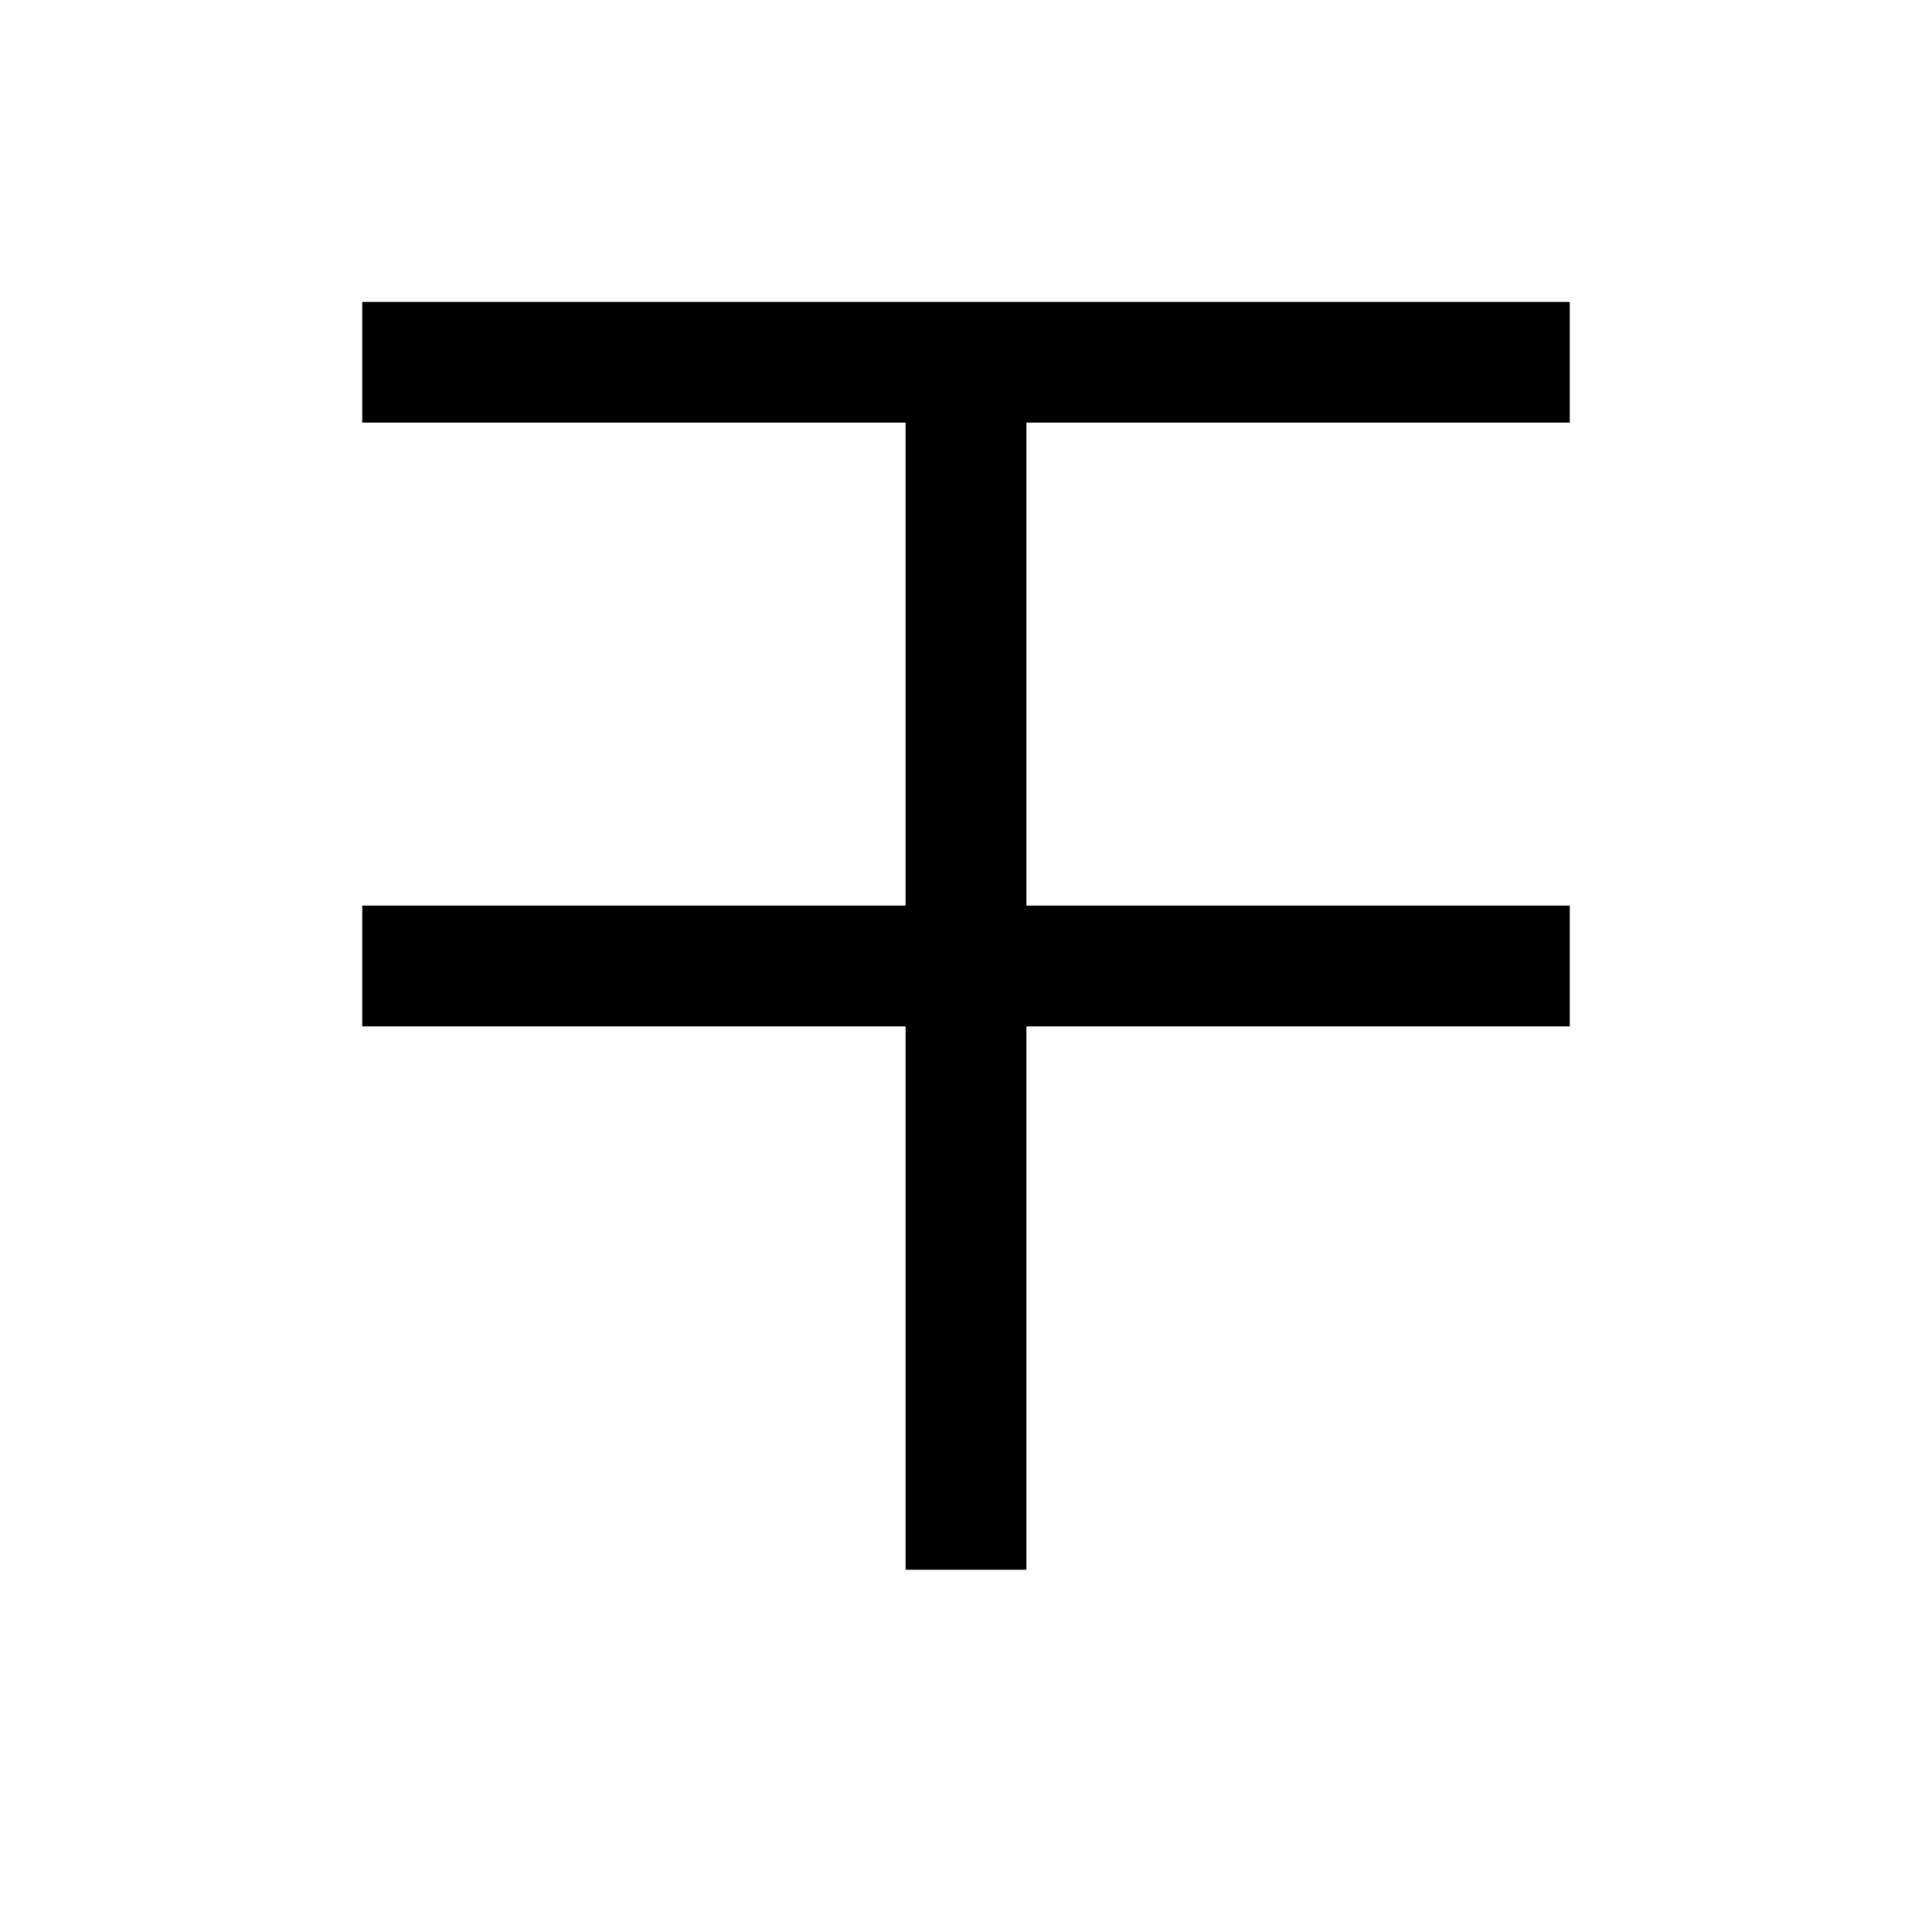
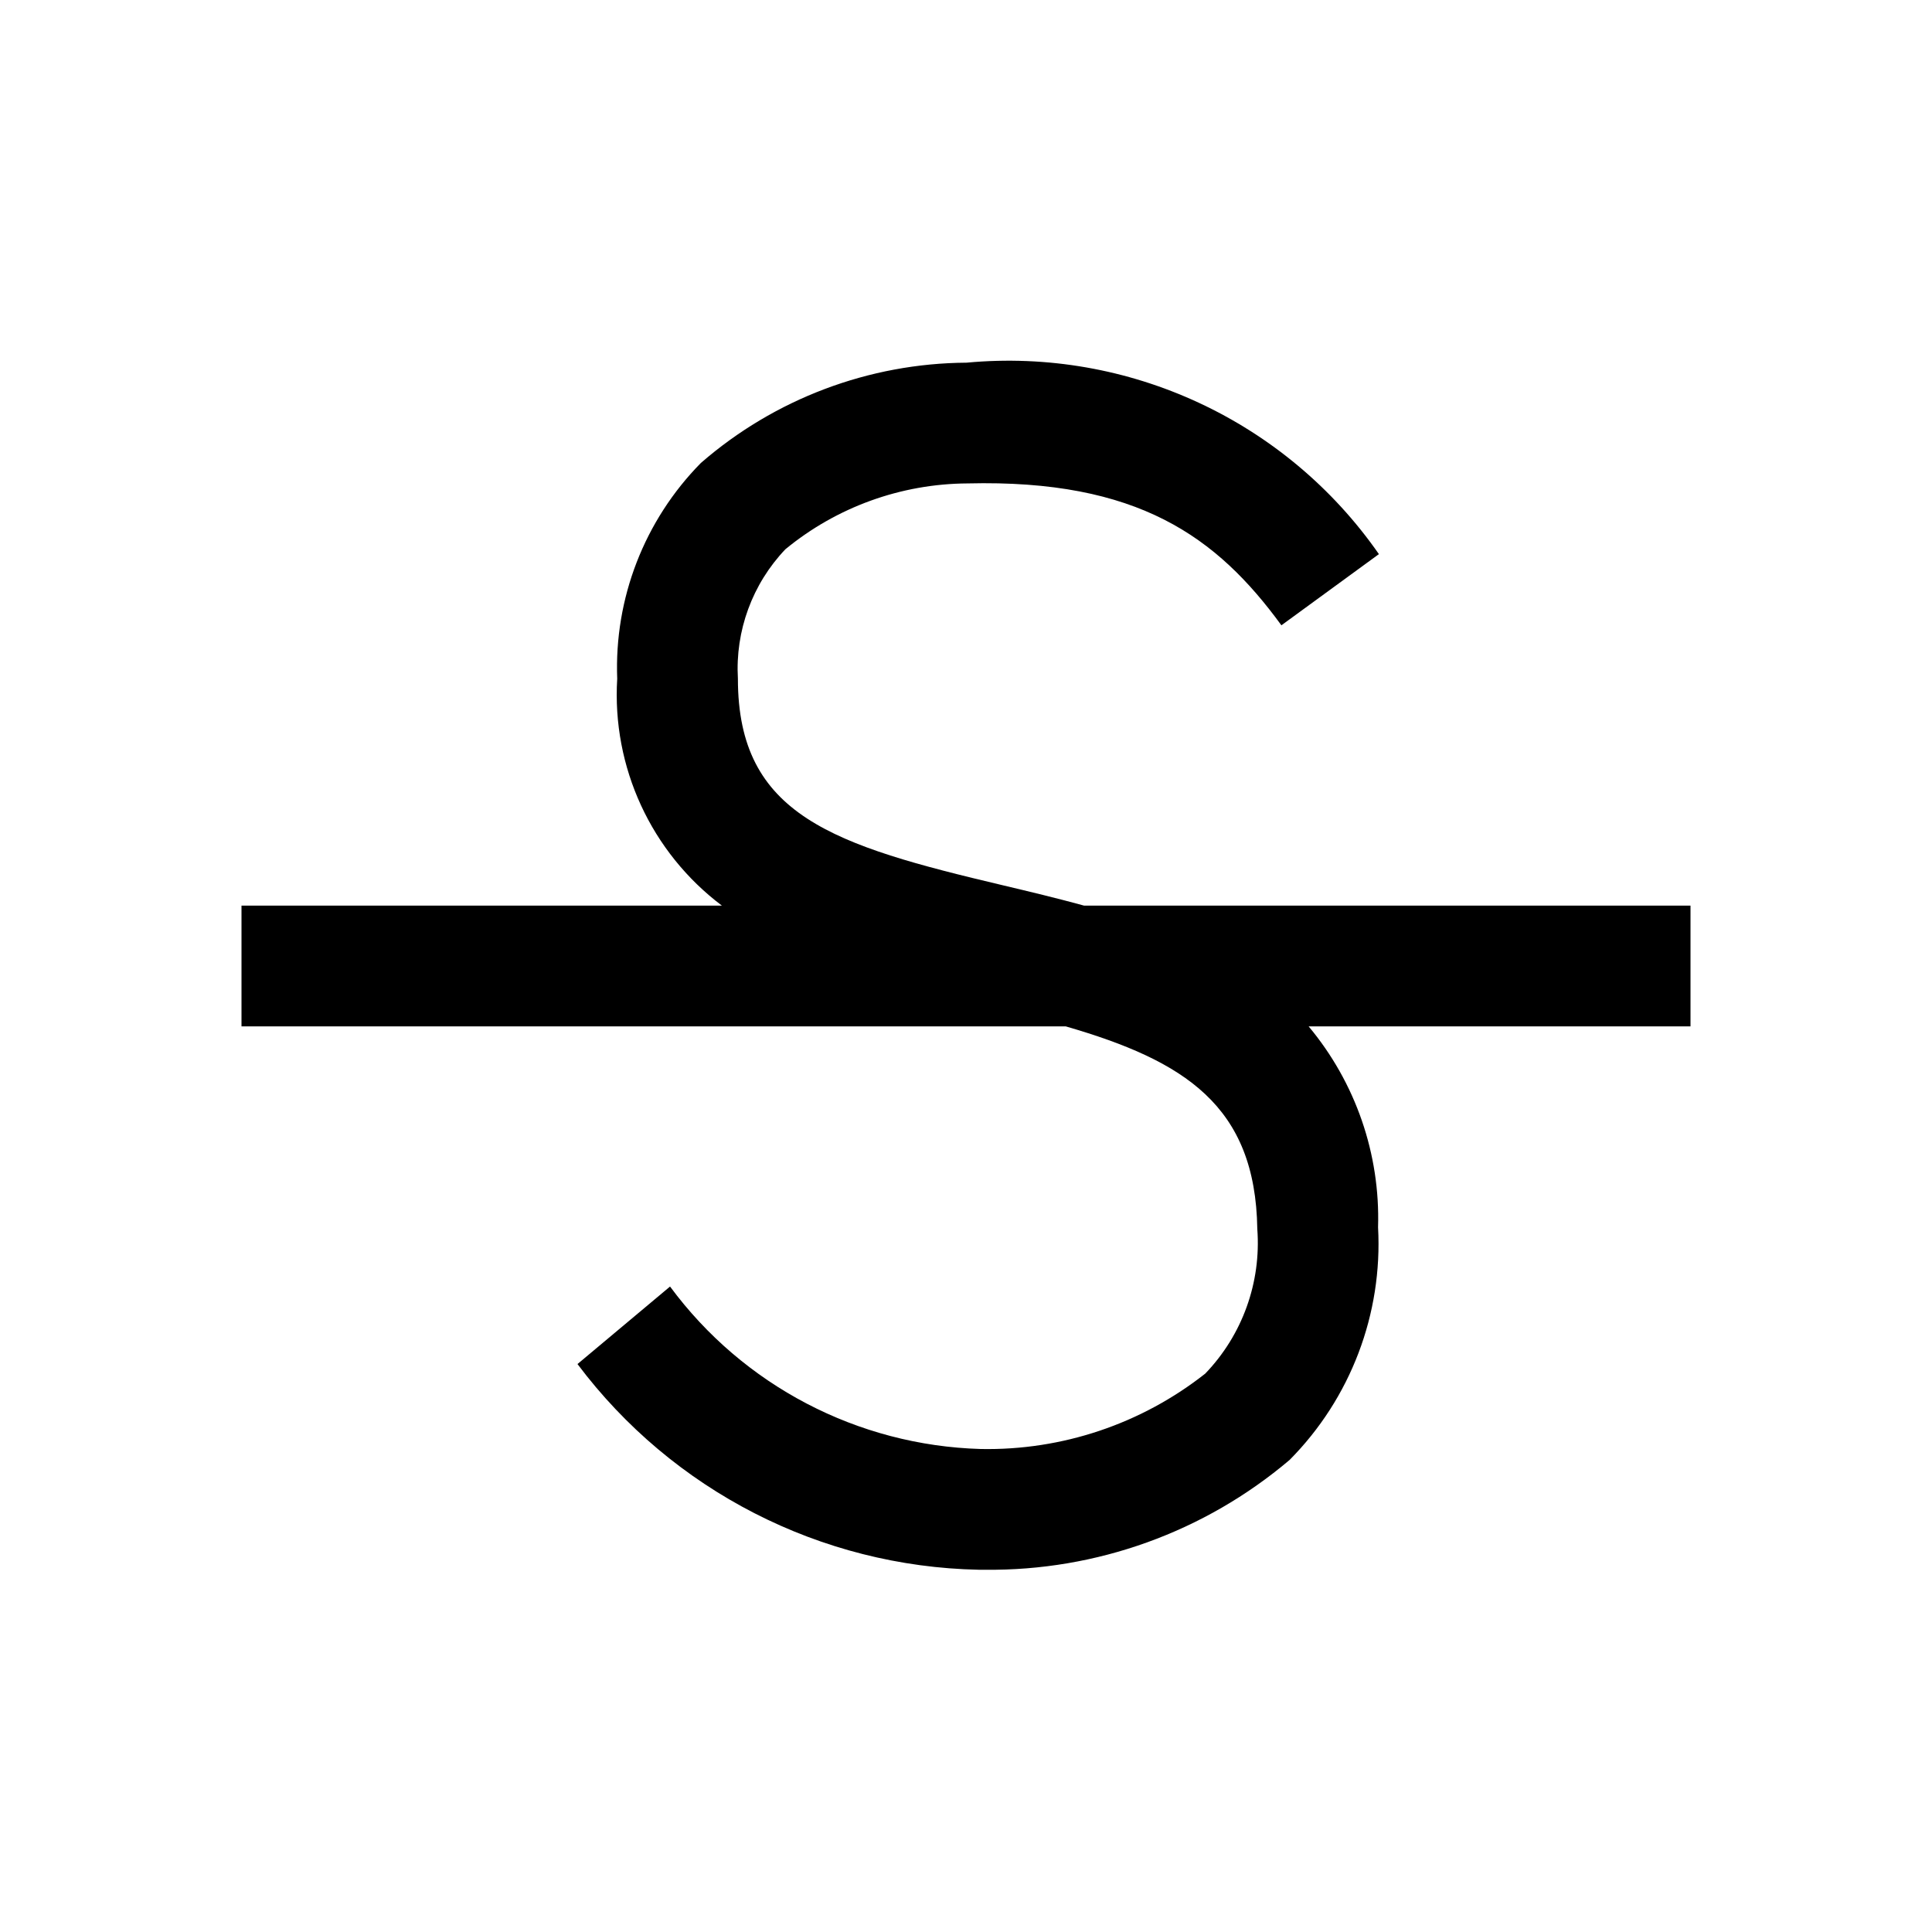
- <svg xmlns="http://www.w3.org/2000/svg" id="icon" viewBox="0 0 32 32">
+ <svg xmlns="http://www.w3.org/2000/svg" id="icon" width="32" height="32" viewBox="0 0 32 32">
  <defs>
    <style>.cls-1{fill:none;}</style>
  </defs>
-   <polygon points="26 7 26 5 6 5 6 7 15 7 15 15 6 15 6 17 15 17 15 24 15 26 17 26 17 24 17 17 26 17 26 15 17 15 17 7 26 7" />
+   <path d="M28,15H17.956c-.452-.124-.904-.232-1.338-.335-2.808-.664-4.396-1.151-4.396-3.423a2.868,2.868,0,0,1,.787-2.145,4.789,4.789,0,0,1,3.014-1.09c2.829-.07,4.135.889,5.201,2.35l1.615-1.179a7.473,7.473,0,0,0-6.83-3.171,6.773,6.773,0,0,0-4.4,1.661,4.827,4.827,0,0,0-1.386,3.574A4.372,4.372,0,0,0,11.957,15H4v2H17.652c1.967.57,3.143,1.312,3.173,3.358a3.119,3.119,0,0,1-.862,2.393A5.824,5.824,0,0,1,16.243,24a6.634,6.634,0,0,1-5.145-2.691L9.565,22.593A8.526,8.526,0,0,0,16.212,26c.009-.001.042,0,.1,0A7.67,7.67,0,0,0,21.36,24.181a5.078,5.078,0,0,0,1.465-3.853A4.952,4.952,0,0,0,21.675,17H28Z" />
  <rect id="_Transparent_Rectangle_" data-name="&lt;Transparent Rectangle&gt;" class="cls-1" width="32" height="32" />
</svg>
